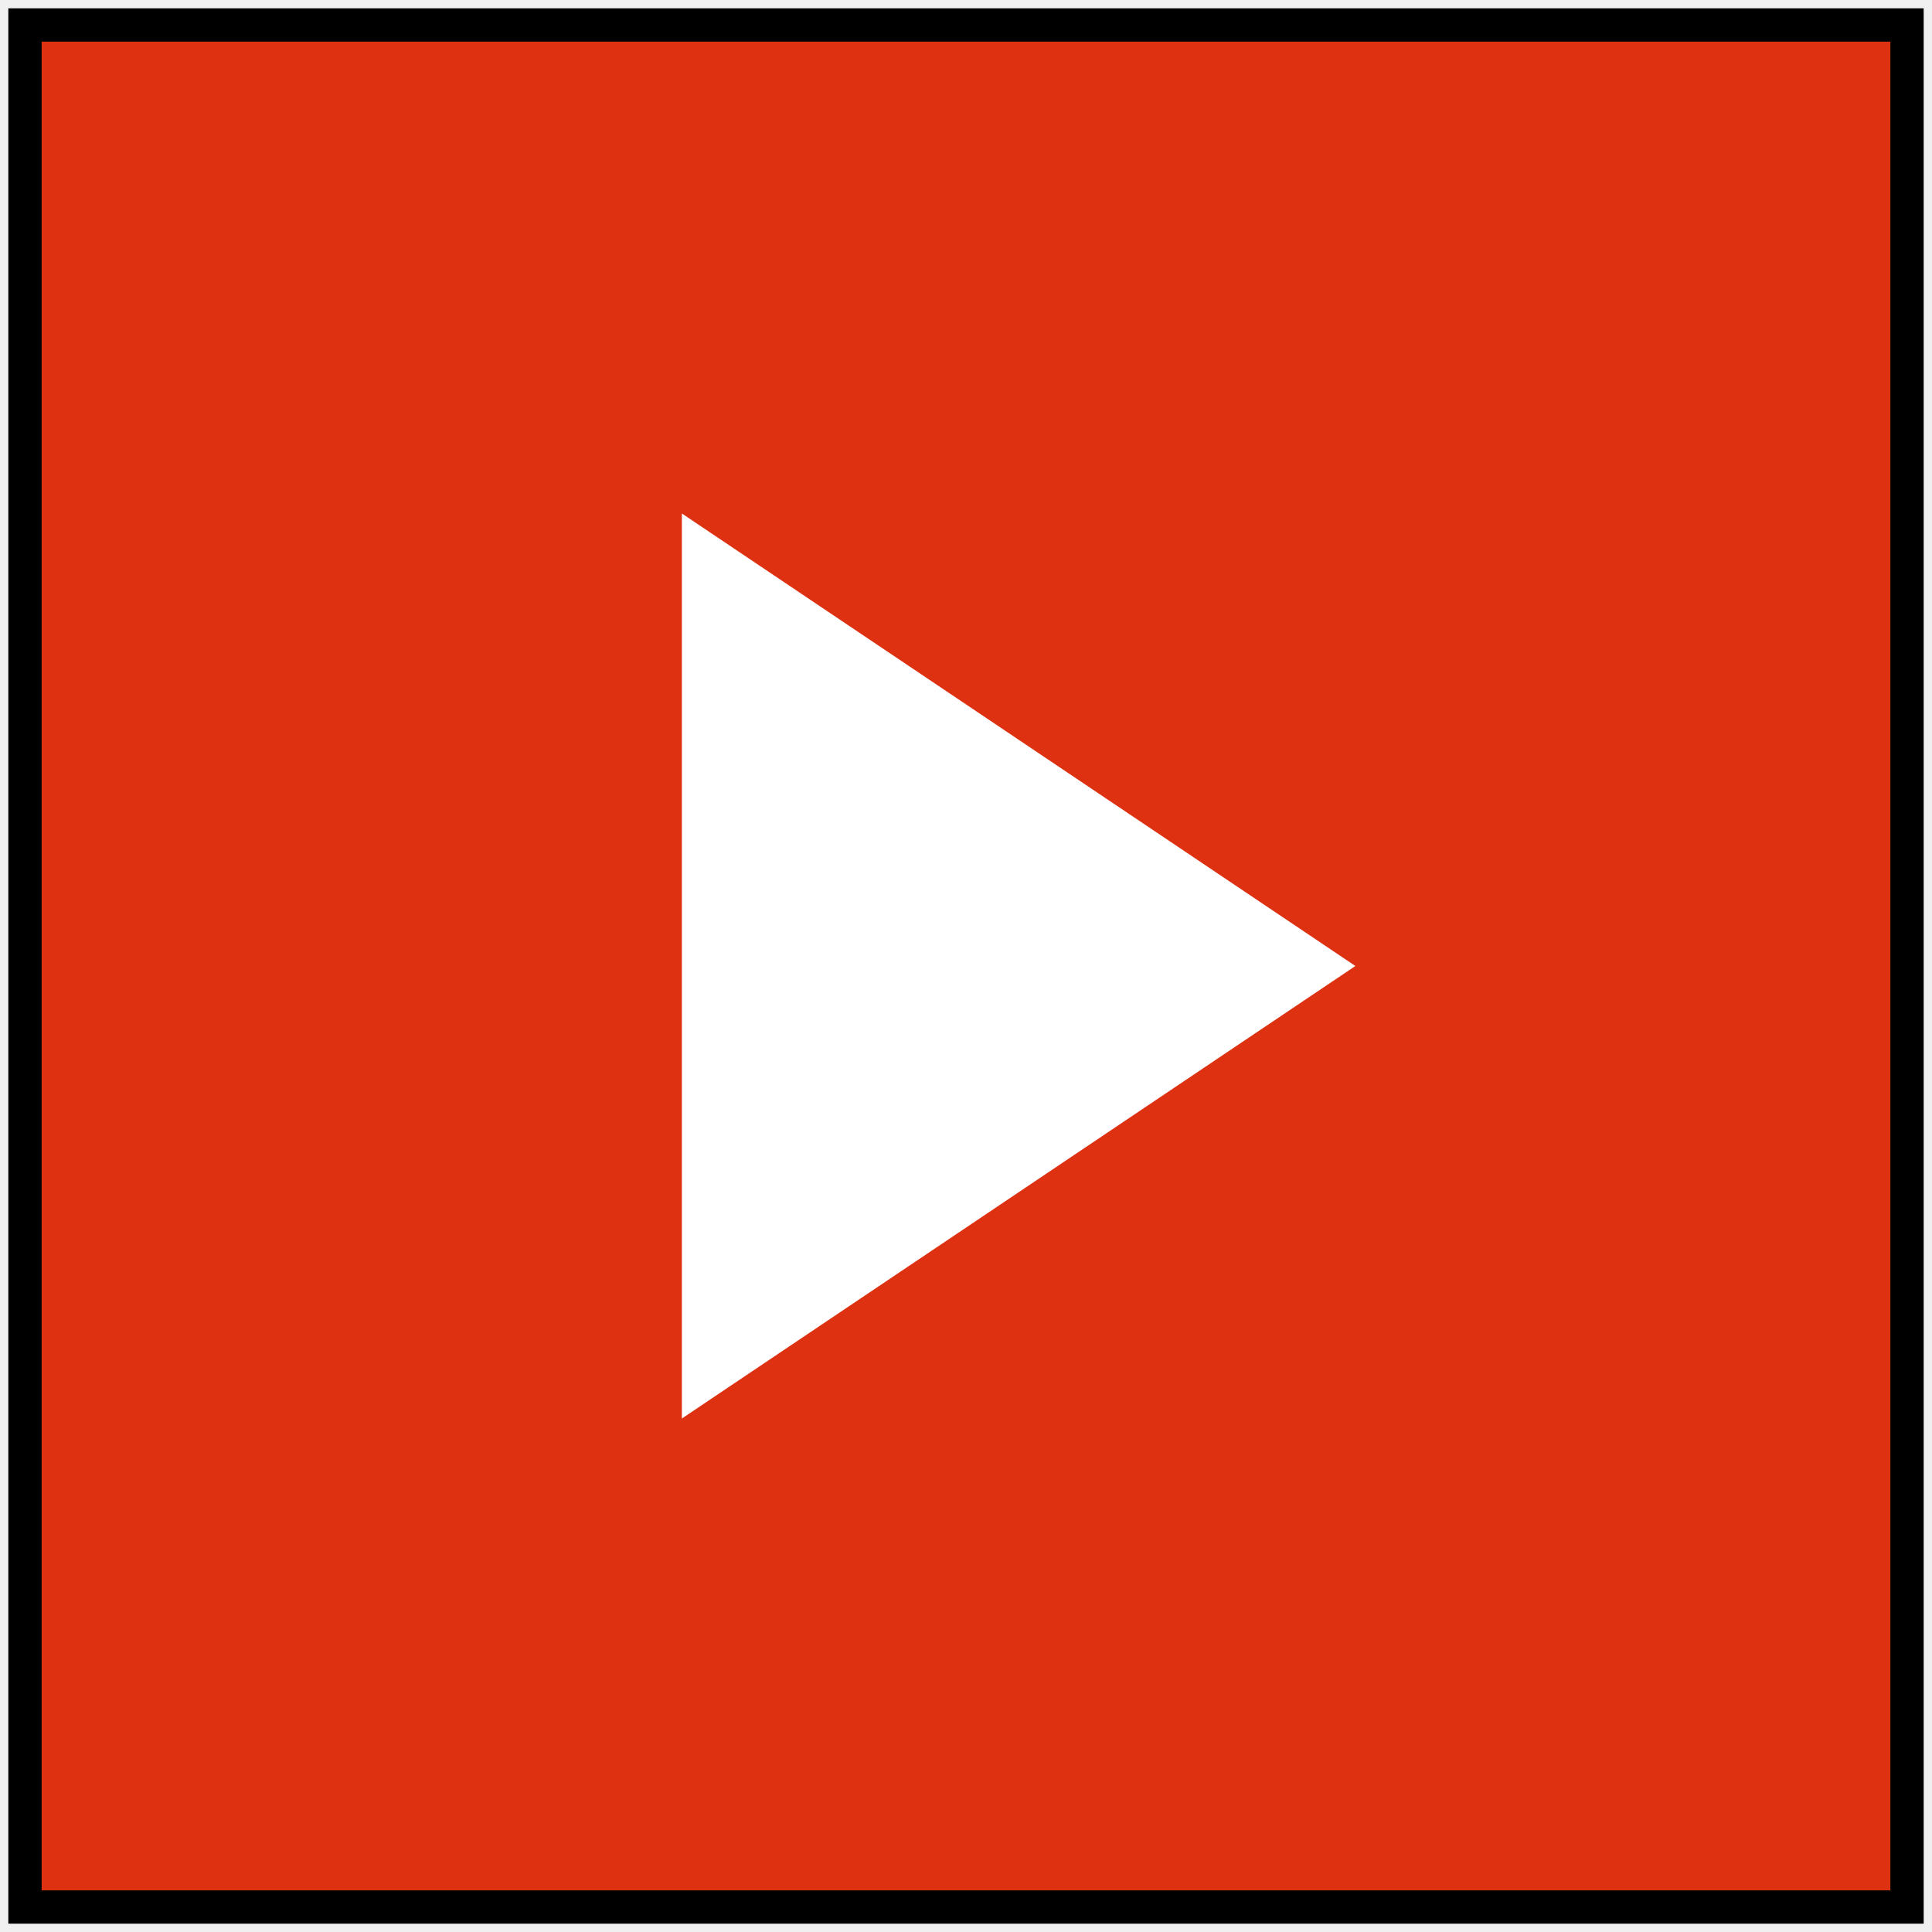
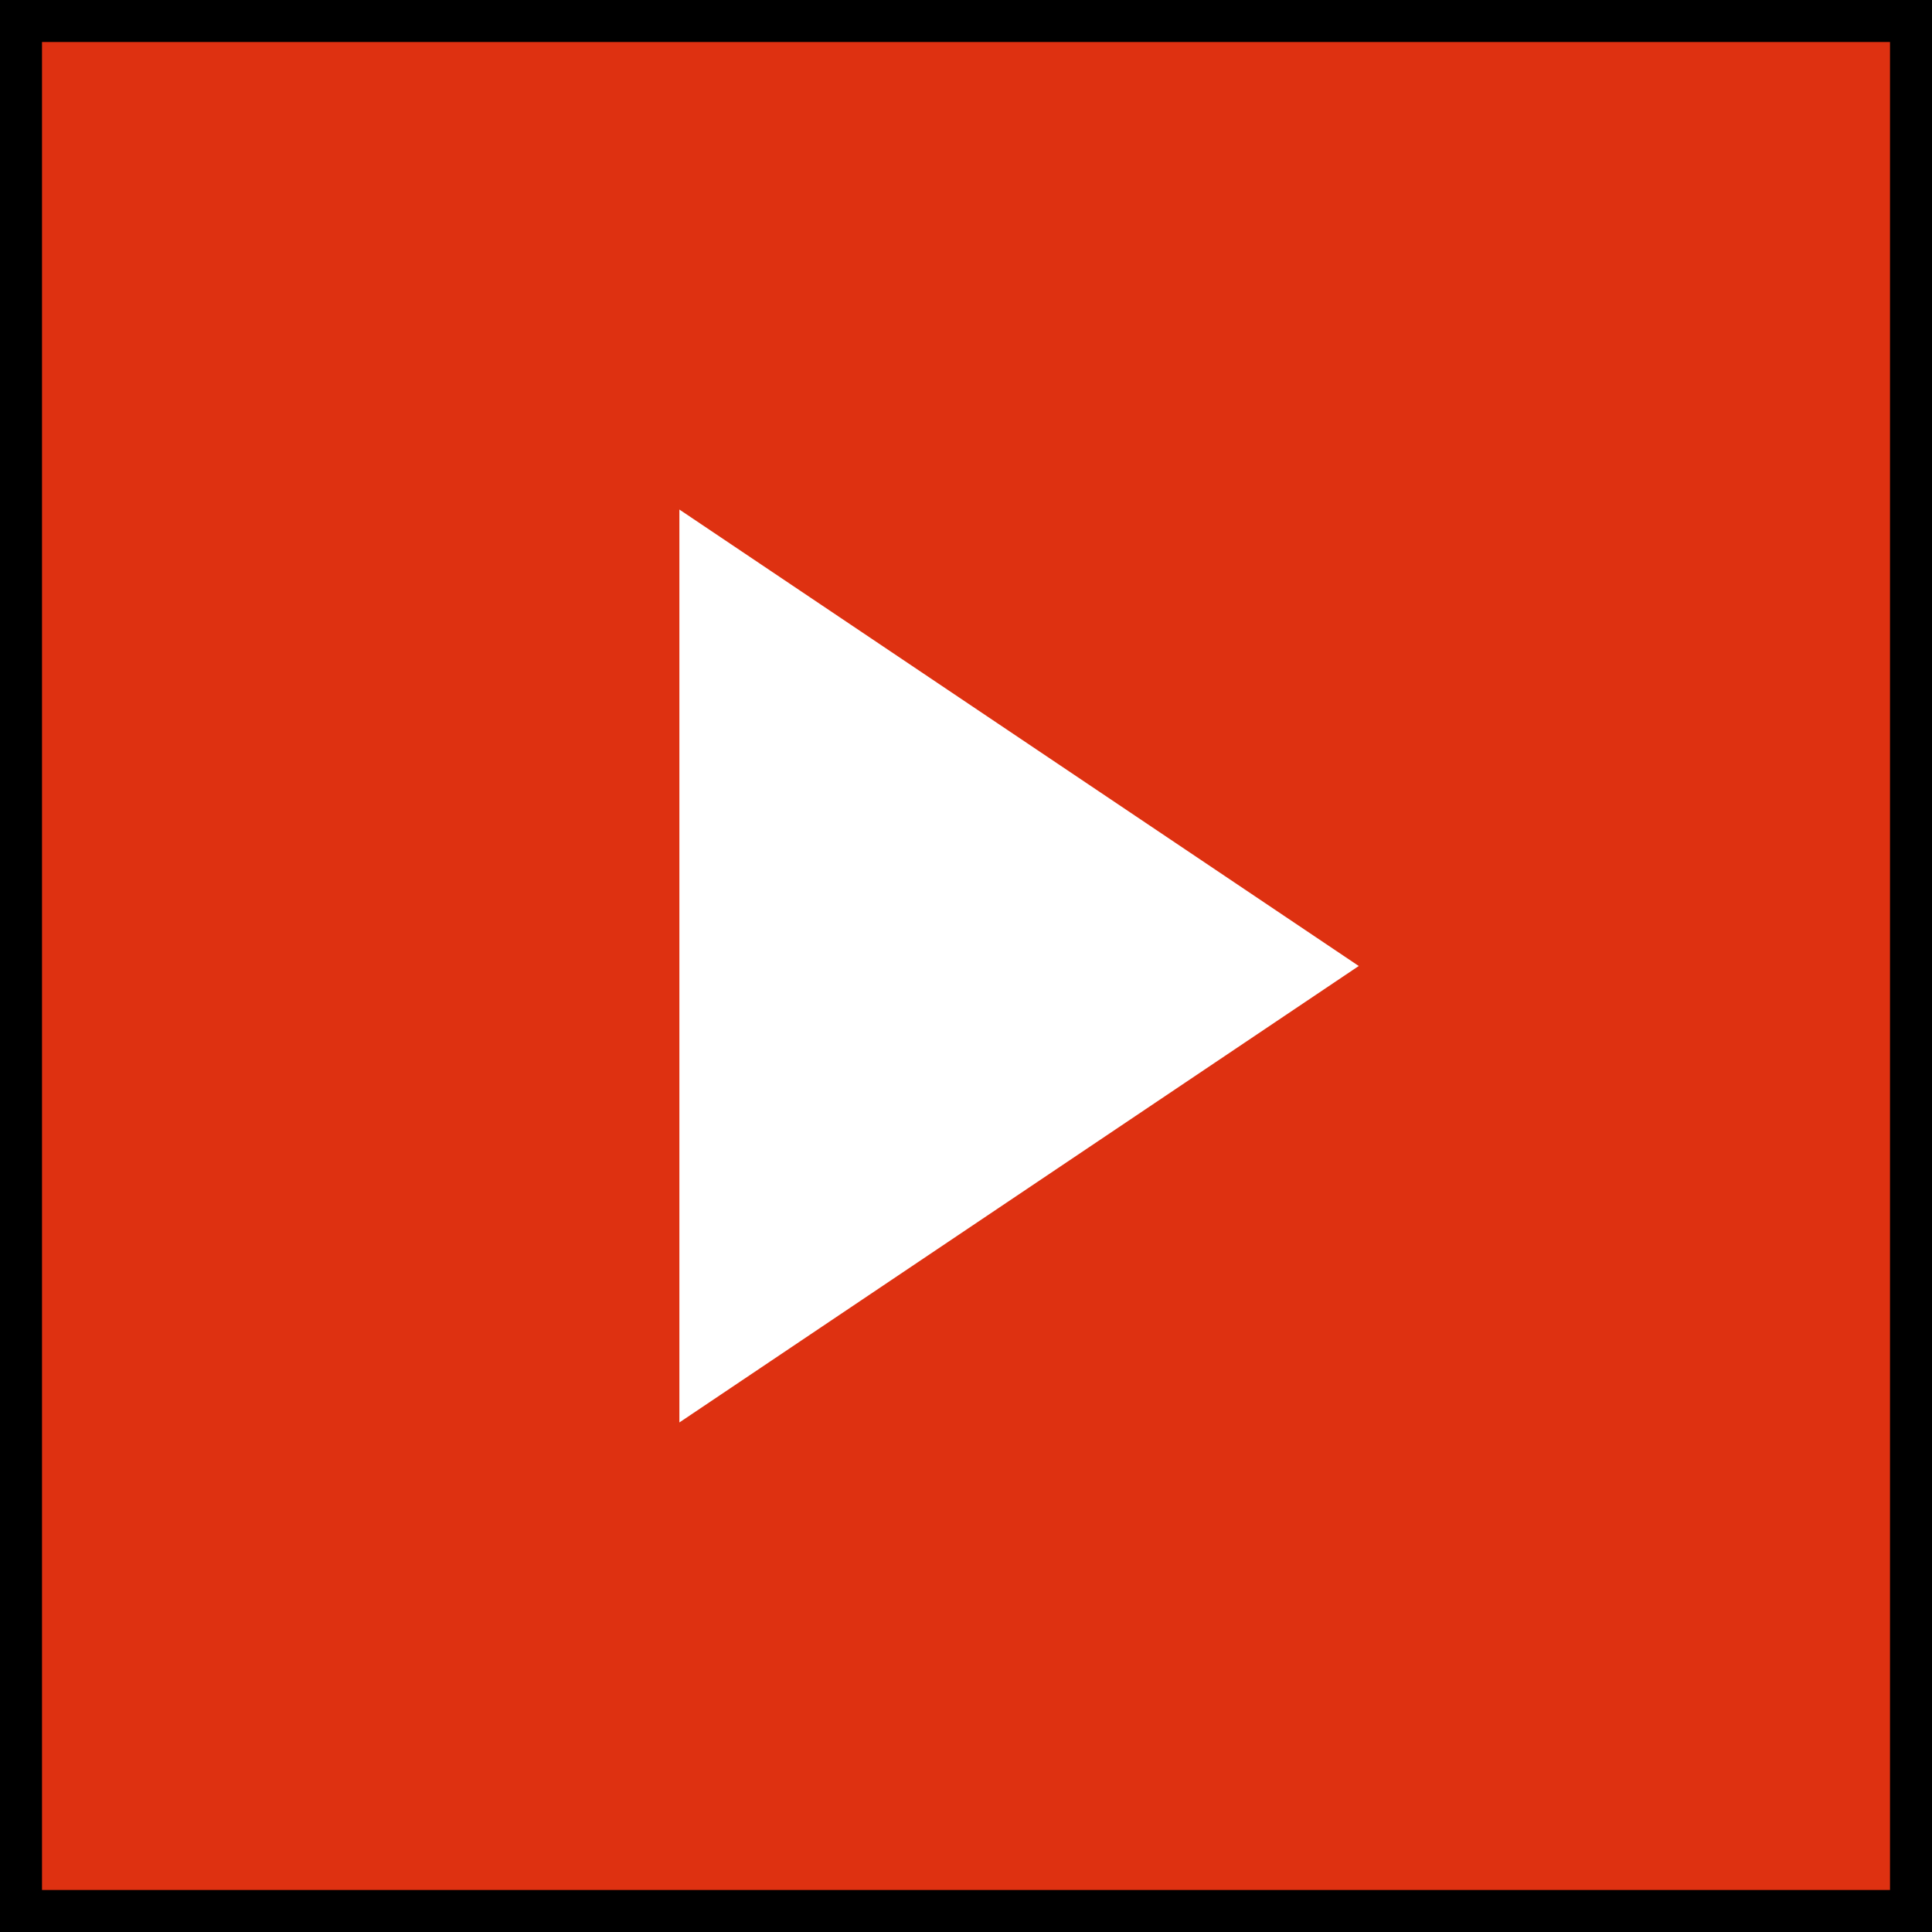
- <svg xmlns="http://www.w3.org/2000/svg" width="116" height="116" viewBox="0 0 116 116" fill="none">
-   <rect x="1.5" y="1.5" width="113" height="113" fill="#DE3111" stroke="black" stroke-width="2" />
-   <path d="M81.379 58L40.94 30.83V85.17L81.379 58Z" fill="white" />
+ <svg xmlns="http://www.w3.org/2000/svg" width="92" height="92" viewBox="0 0 92 92" fill="none">
+   <rect x="1" y="1" width="90" height="90" fill="#DE3111" stroke="black" stroke-width="2" />
+   <path d="M64.703 46L32.352 24.264V67.736L64.703 46Z" fill="white" />
</svg>
